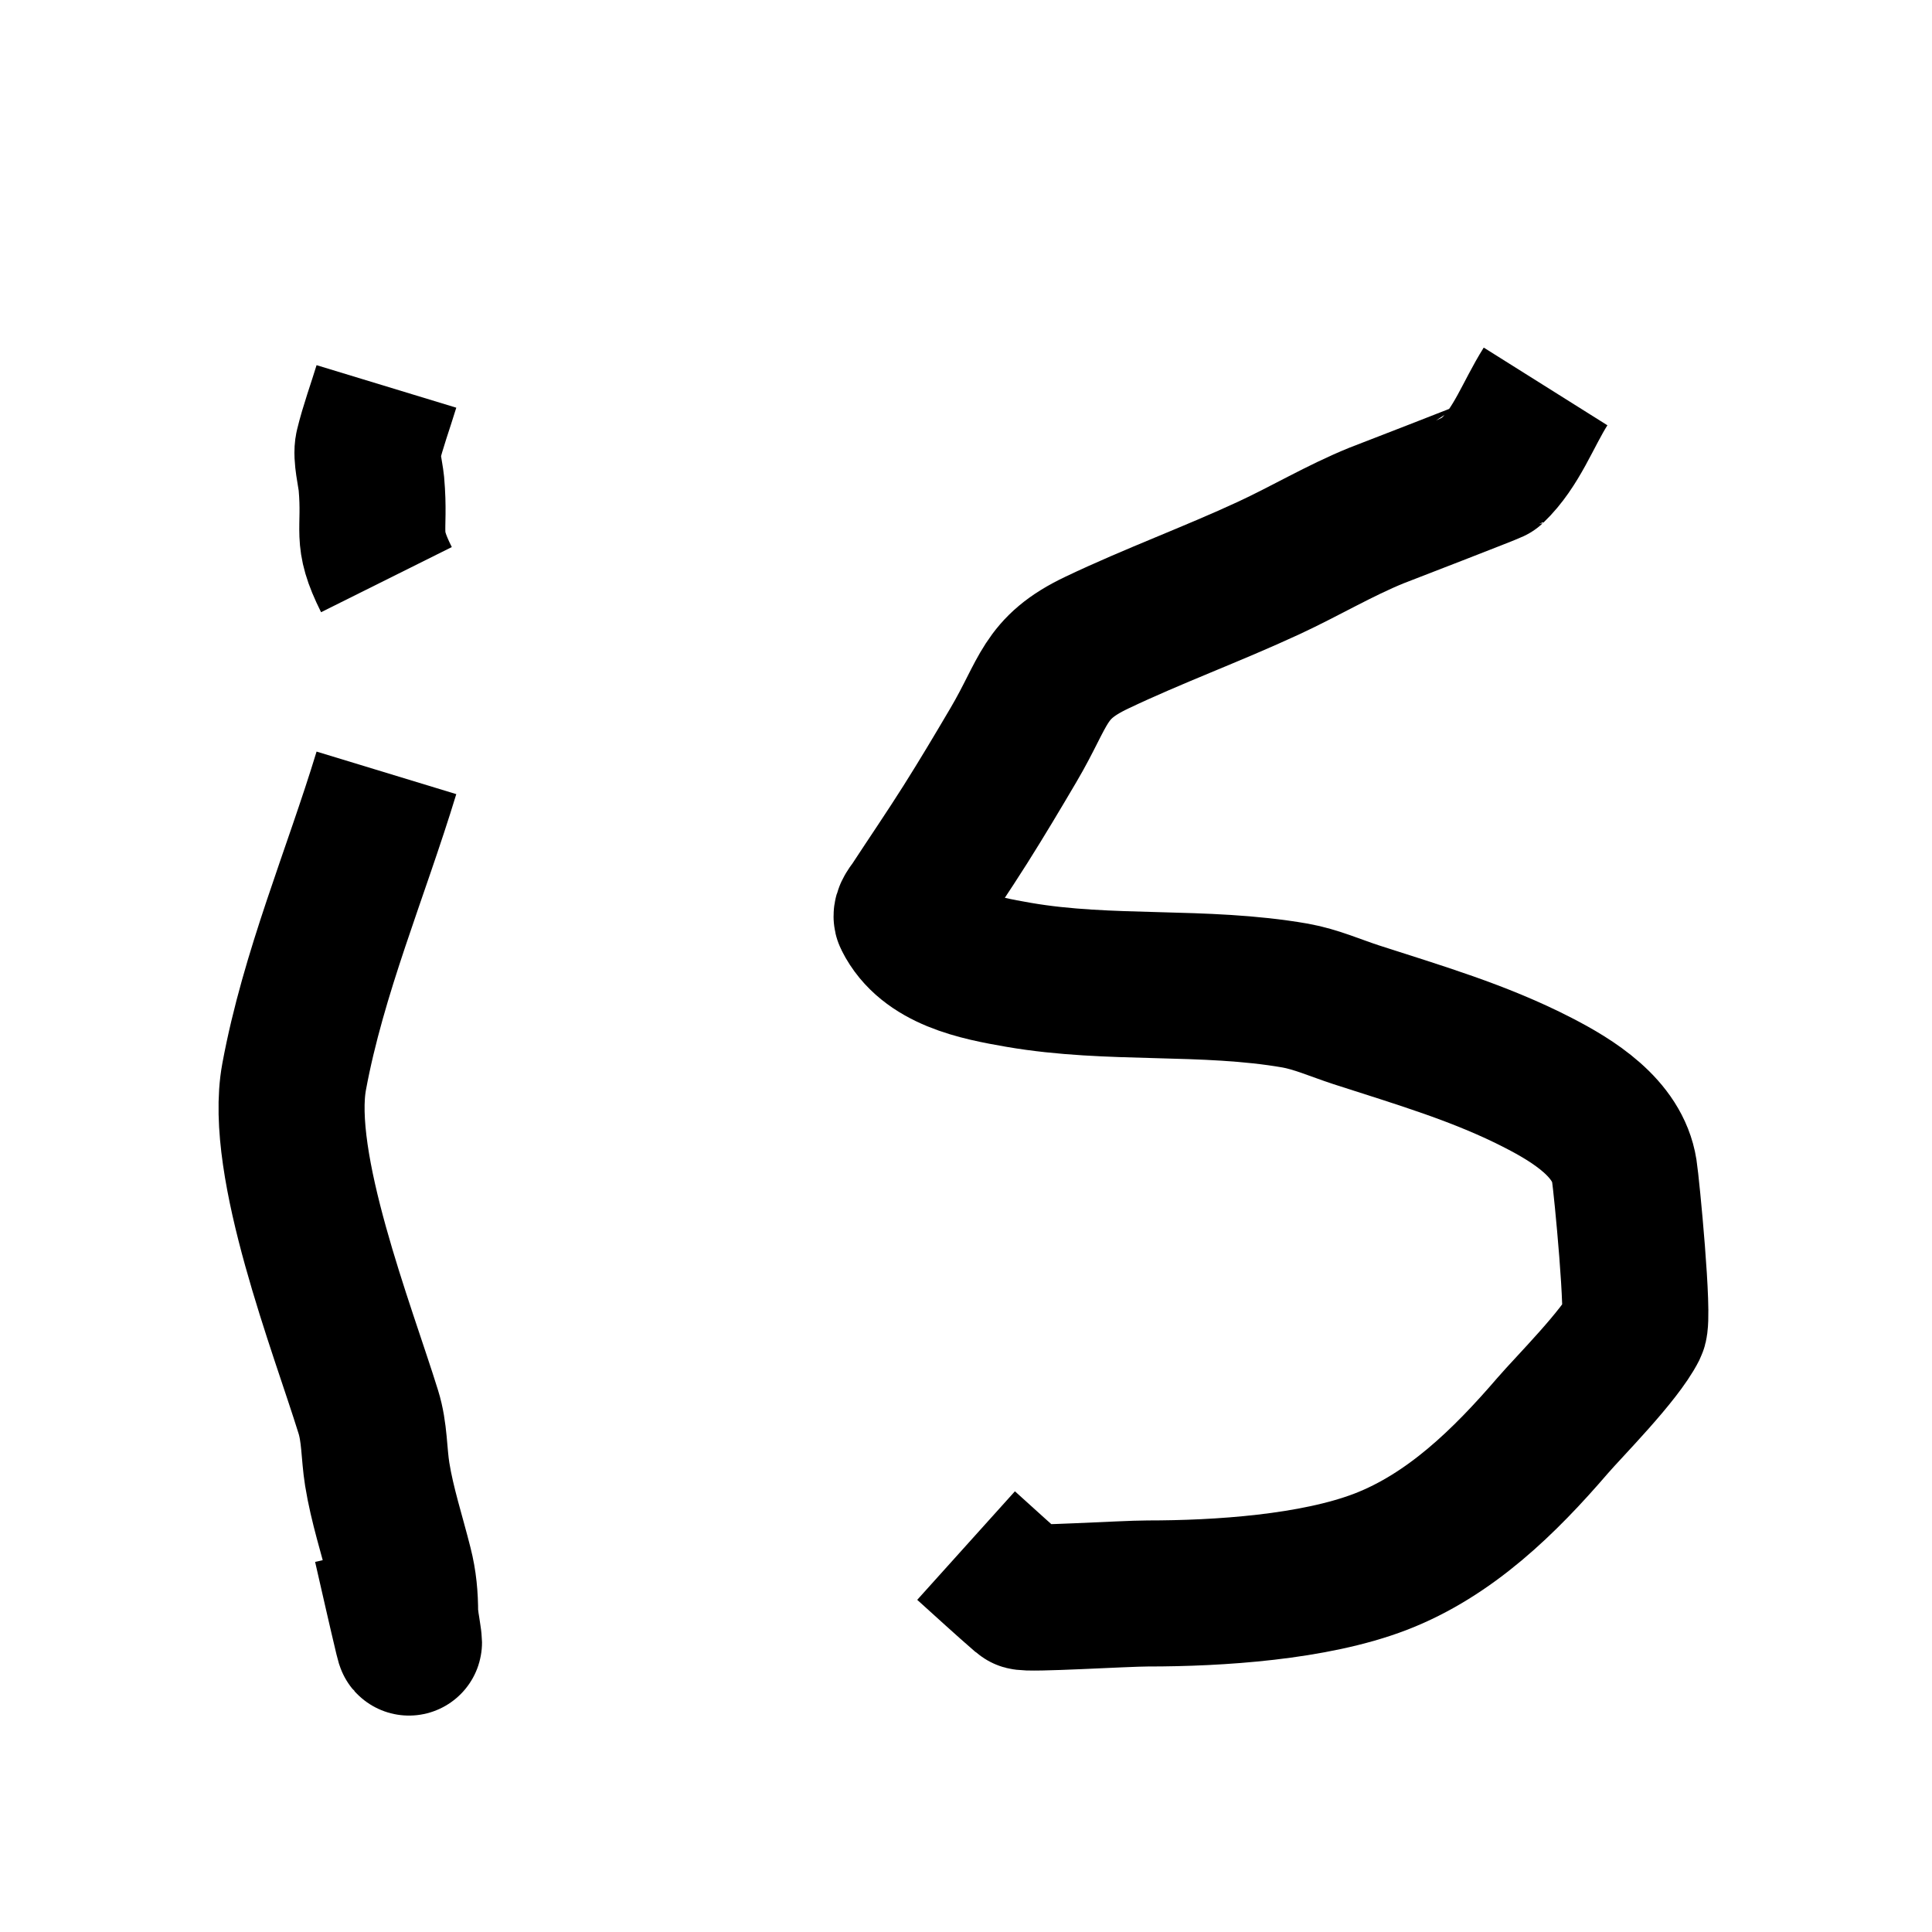
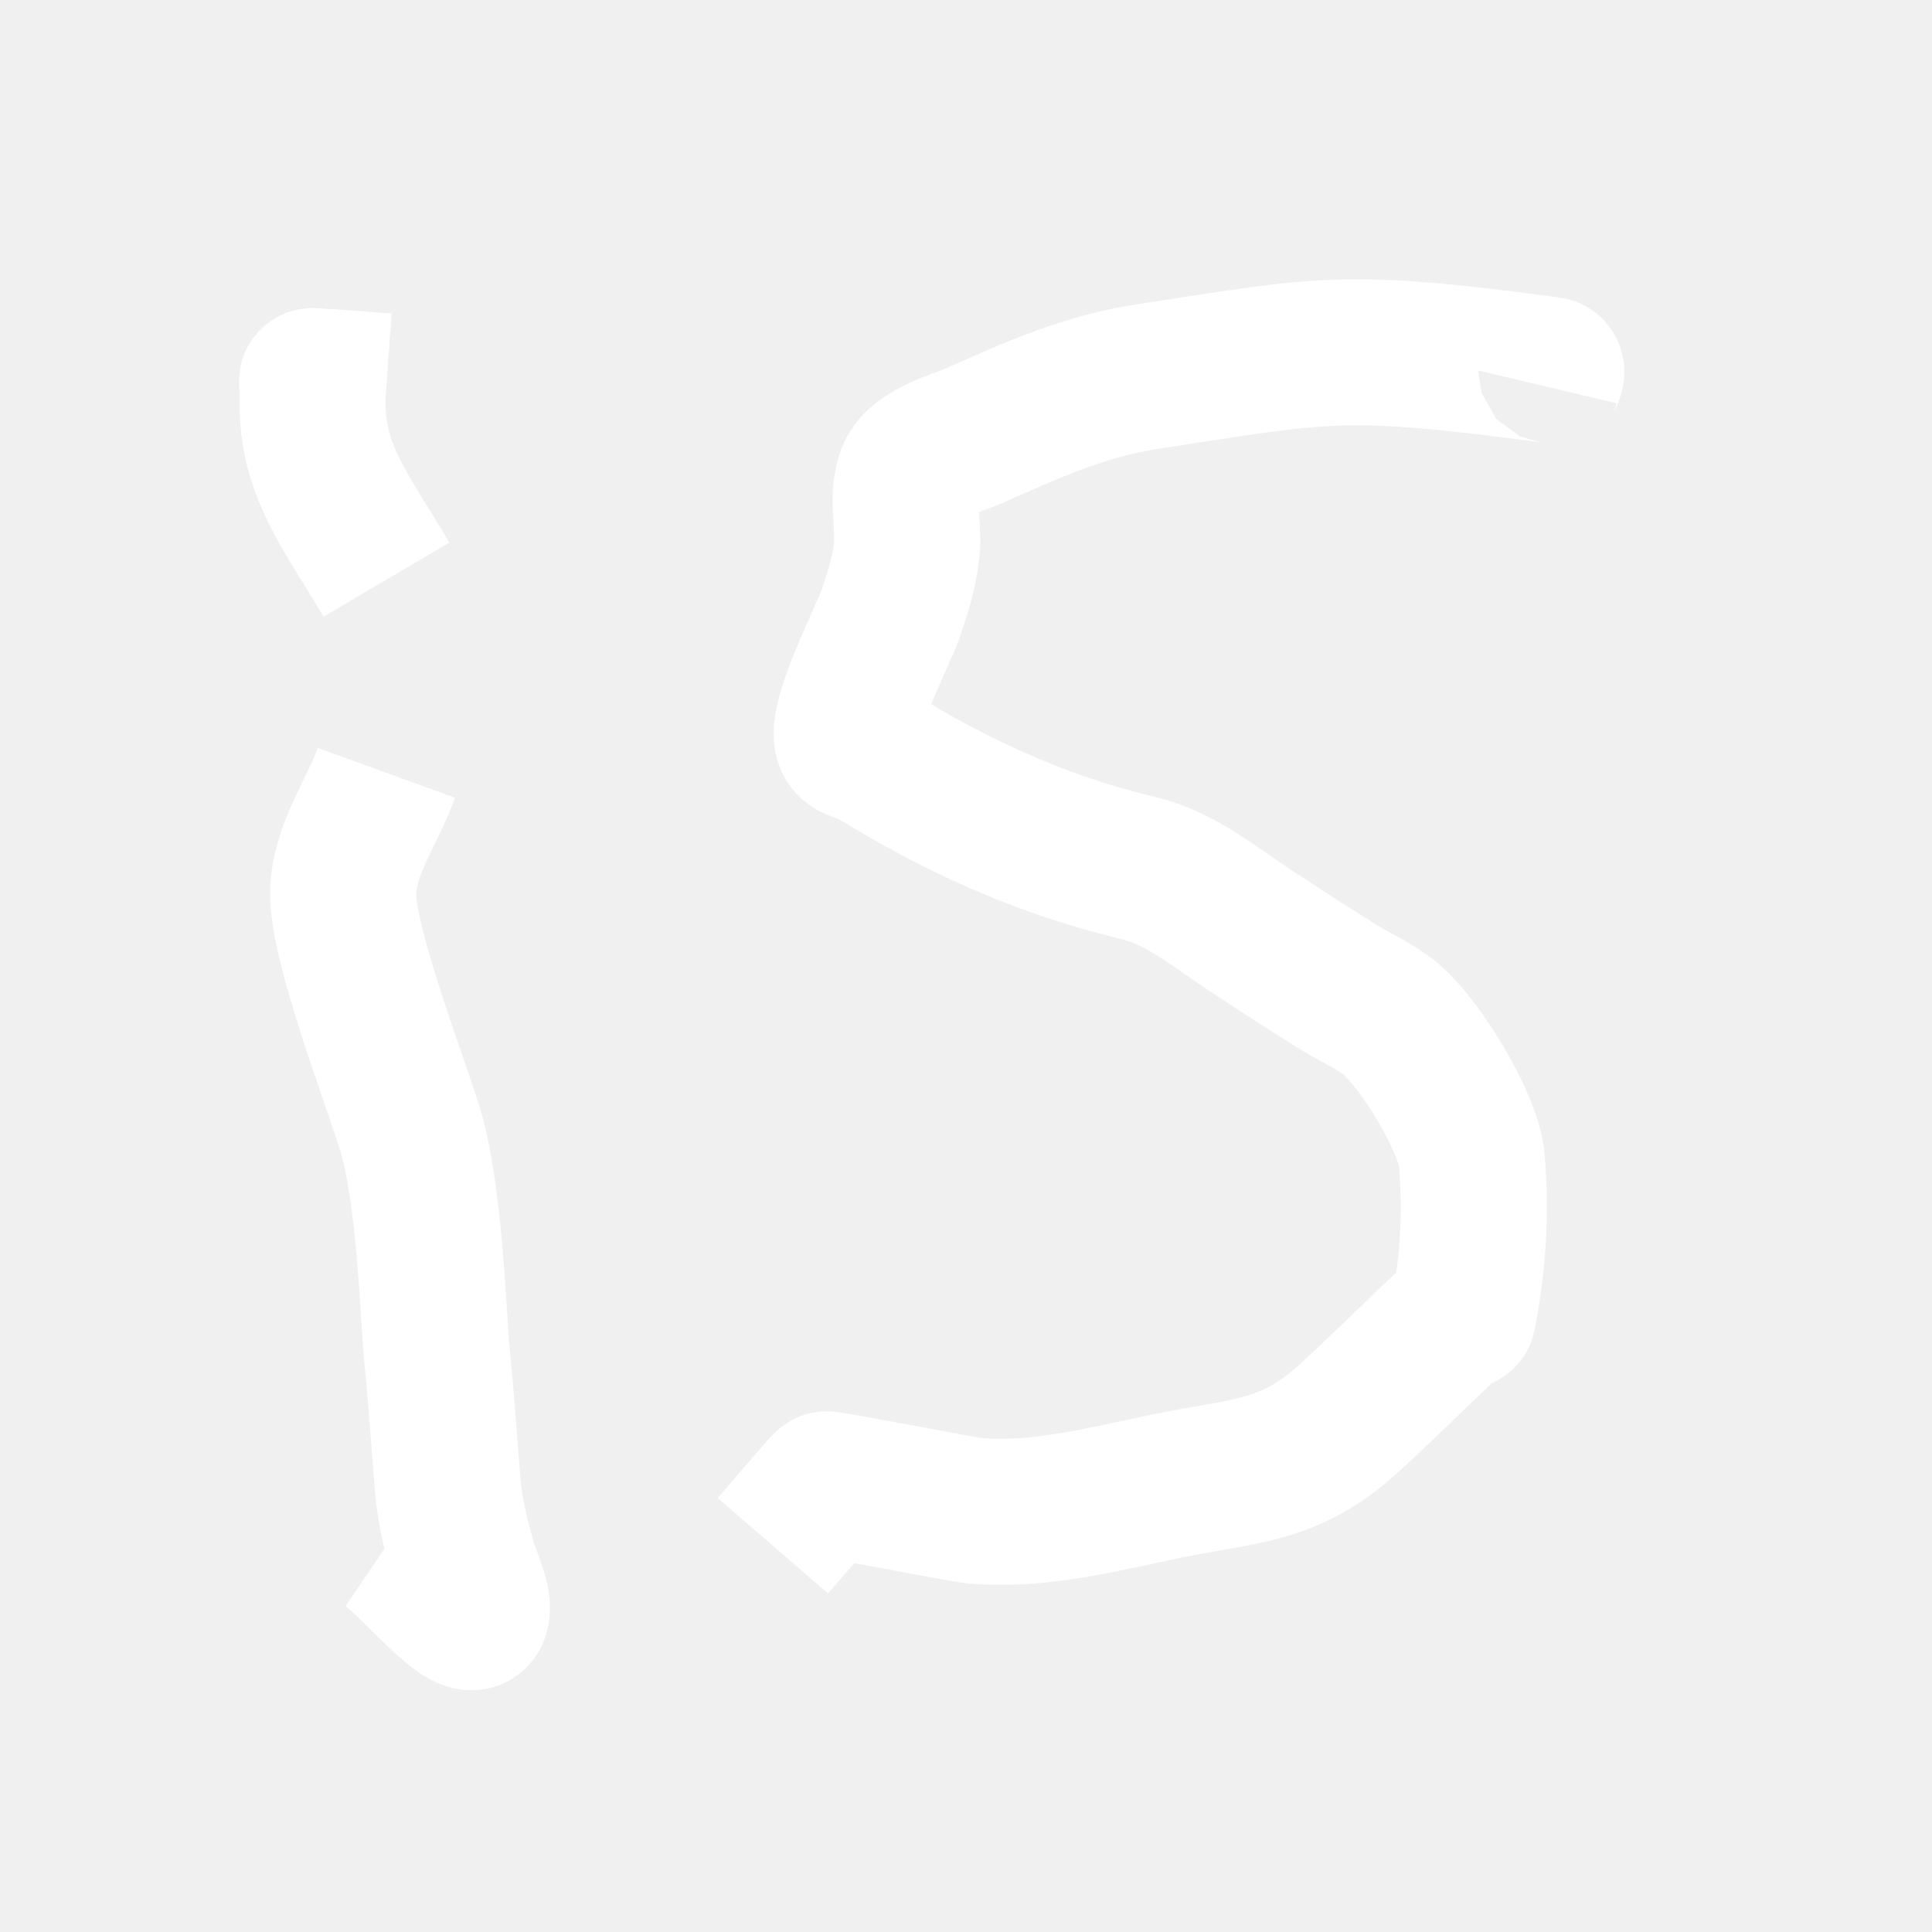
<svg xmlns="http://www.w3.org/2000/svg" width="50" height="50" viewBox="0 0 13.229 13.229" version="1.1" id="svg5">
  <defs id="defs2" />
  <g id="layer1">
-     <rect style="fill:#ffffff;stroke:#000000;stroke-width:0;stroke-dasharray:none" id="rect483" width="13.229" height="13.229" x="0" y="0" />
-     <path style="fill:#ffffff;stroke:#000000;stroke-width:1" d="M 2.646,5.292 C 2.435,5.985 2.146,6.66 2.014,7.373 1.903,7.974 2.347,9.102 2.522,9.668 c 0.044,0.141 0.038,0.283 0.061,0.427 0.034,0.211 0.102,0.418 0.154,0.625 0.028,0.11 0.037,0.212 0.037,0.326 0,0.042 0.047,0.294 0.016,0.165 -0.05,-0.209 -0.097,-0.419 -0.145,-0.628" id="path3392" />
-     <path style="fill:#ffffff;stroke:#000000;stroke-width:1" d="m 2.646,2.646 c -0.042,0.138 -0.092,0.273 -0.126,0.413 -0.015,0.062 0.017,0.19 0.023,0.252 0.03,0.343 -0.046,0.359 0.103,0.658" id="path3394" />
-     <path style="fill:#ffffff;stroke:#000000;stroke-width:1" d="m 10.583,2.646 c -0.12,0.191 -0.198,0.416 -0.361,0.572 -0.007,0.007 -0.782,0.306 -0.797,0.312 C 9.172,3.633 8.936,3.774 8.688,3.889 8.3,4.069 7.895,4.217 7.511,4.4 7.145,4.574 7.156,4.734 6.939,5.102 6.832,5.284 6.724,5.465 6.611,5.644 6.493,5.831 6.368,6.014 6.247,6.199 c -0.006,0.009 -0.05,0.06 -0.037,0.085 0.138,0.276 0.488,0.343 0.765,0.391 0.626,0.108 1.268,0.033 1.894,0.142 0.141,0.025 0.281,0.087 0.416,0.131 0.426,0.138 0.85,0.261 1.249,0.467 0.235,0.121 0.542,0.308 0.588,0.602 0.017,0.109 0.103,1.001 0.067,1.072 -0.098,0.195 -0.447,0.544 -0.558,0.673 -0.327,0.38 -0.701,0.748 -1.178,0.932 -0.456,0.175 -1.107,0.217 -1.595,0.217 -0.156,0 -0.83,0.042 -0.851,0.023 C 6.874,10.819 6.745,10.7 6.615,10.583" id="path3396" />
+     <path style="fill:none;stroke:#ffffff;stroke-width:1;stroke-opacity:1" d="M 2.646,5.292 C 2.547,5.565 2.354,5.822 2.35,6.113 2.344,6.449 2.67,7.303 2.802,7.713 c 0.14,0.436 0.165,1.299 0.188,1.54 0.03,0.305 0.051,0.604 0.075,0.908 0.015,0.188 0.054,0.33 0.104,0.525 0.018,0.07 0.097,0.234 0.097,0.322 0,0.25 -0.413,-0.284 -0.62,-0.424" id="path8559" />
+     <path style="fill:none;stroke:#ffffff;stroke-width:1;stroke-opacity:1" d="m 10.583,2.646 c 0.009,-0.038 0.065,-0.109 0.026,-0.114 C 9.188,2.344 9.081,2.391 7.841,2.581 7.426,2.645 7.05,2.814 6.671,2.983 6.555,3.034 6.293,3.101 6.232,3.243 c -0.064,0.148 -0.006,0.362 -0.023,0.519 -0.016,0.15 -0.058,0.286 -0.106,0.428 -0.055,0.163 -0.356,0.737 -0.298,0.882 0.022,0.055 0.105,0.056 0.156,0.085 0.103,0.059 0.204,0.123 0.308,0.181 0.498,0.277 0.981,0.475 1.53,0.607 0.29,0.069 0.543,0.284 0.78,0.438 0.103,0.067 0.445,0.291 0.607,0.389 0.111,0.067 0.236,0.121 0.336,0.205 0.208,0.174 0.535,0.713 0.556,0.968 0.03,0.362 0.009,0.714 -0.061,1.065 -0.002,0.008 -0.073,0.031 -0.08,0.037 C 9.847,9.128 9.761,9.214 9.673,9.298 9.528,9.436 9.385,9.576 9.237,9.711 8.83,10.082 8.531,10.065 7.998,10.174 c -0.441,0.09 -0.88,0.211 -1.336,0.169 -0.06,-0.005 -0.998,-0.187 -1.005,-0.179 -0.123,0.139 -0.244,0.28 -0.365,0.42" id="path8561" />
+     <path style="fill:none;stroke:#ffffff;stroke-width:1;stroke-opacity:1" d="M 2.646,3.969 C 2.371,3.502 2.14,3.23 2.14,2.759 c 0,-0.041 0,-0.082 0,-0.123 0,-0.009 -0.009,-0.027 0,-0.027 0.169,0.01 0.337,0.024 0.506,0.036" id="path8989" />
  </g>
</svg>
